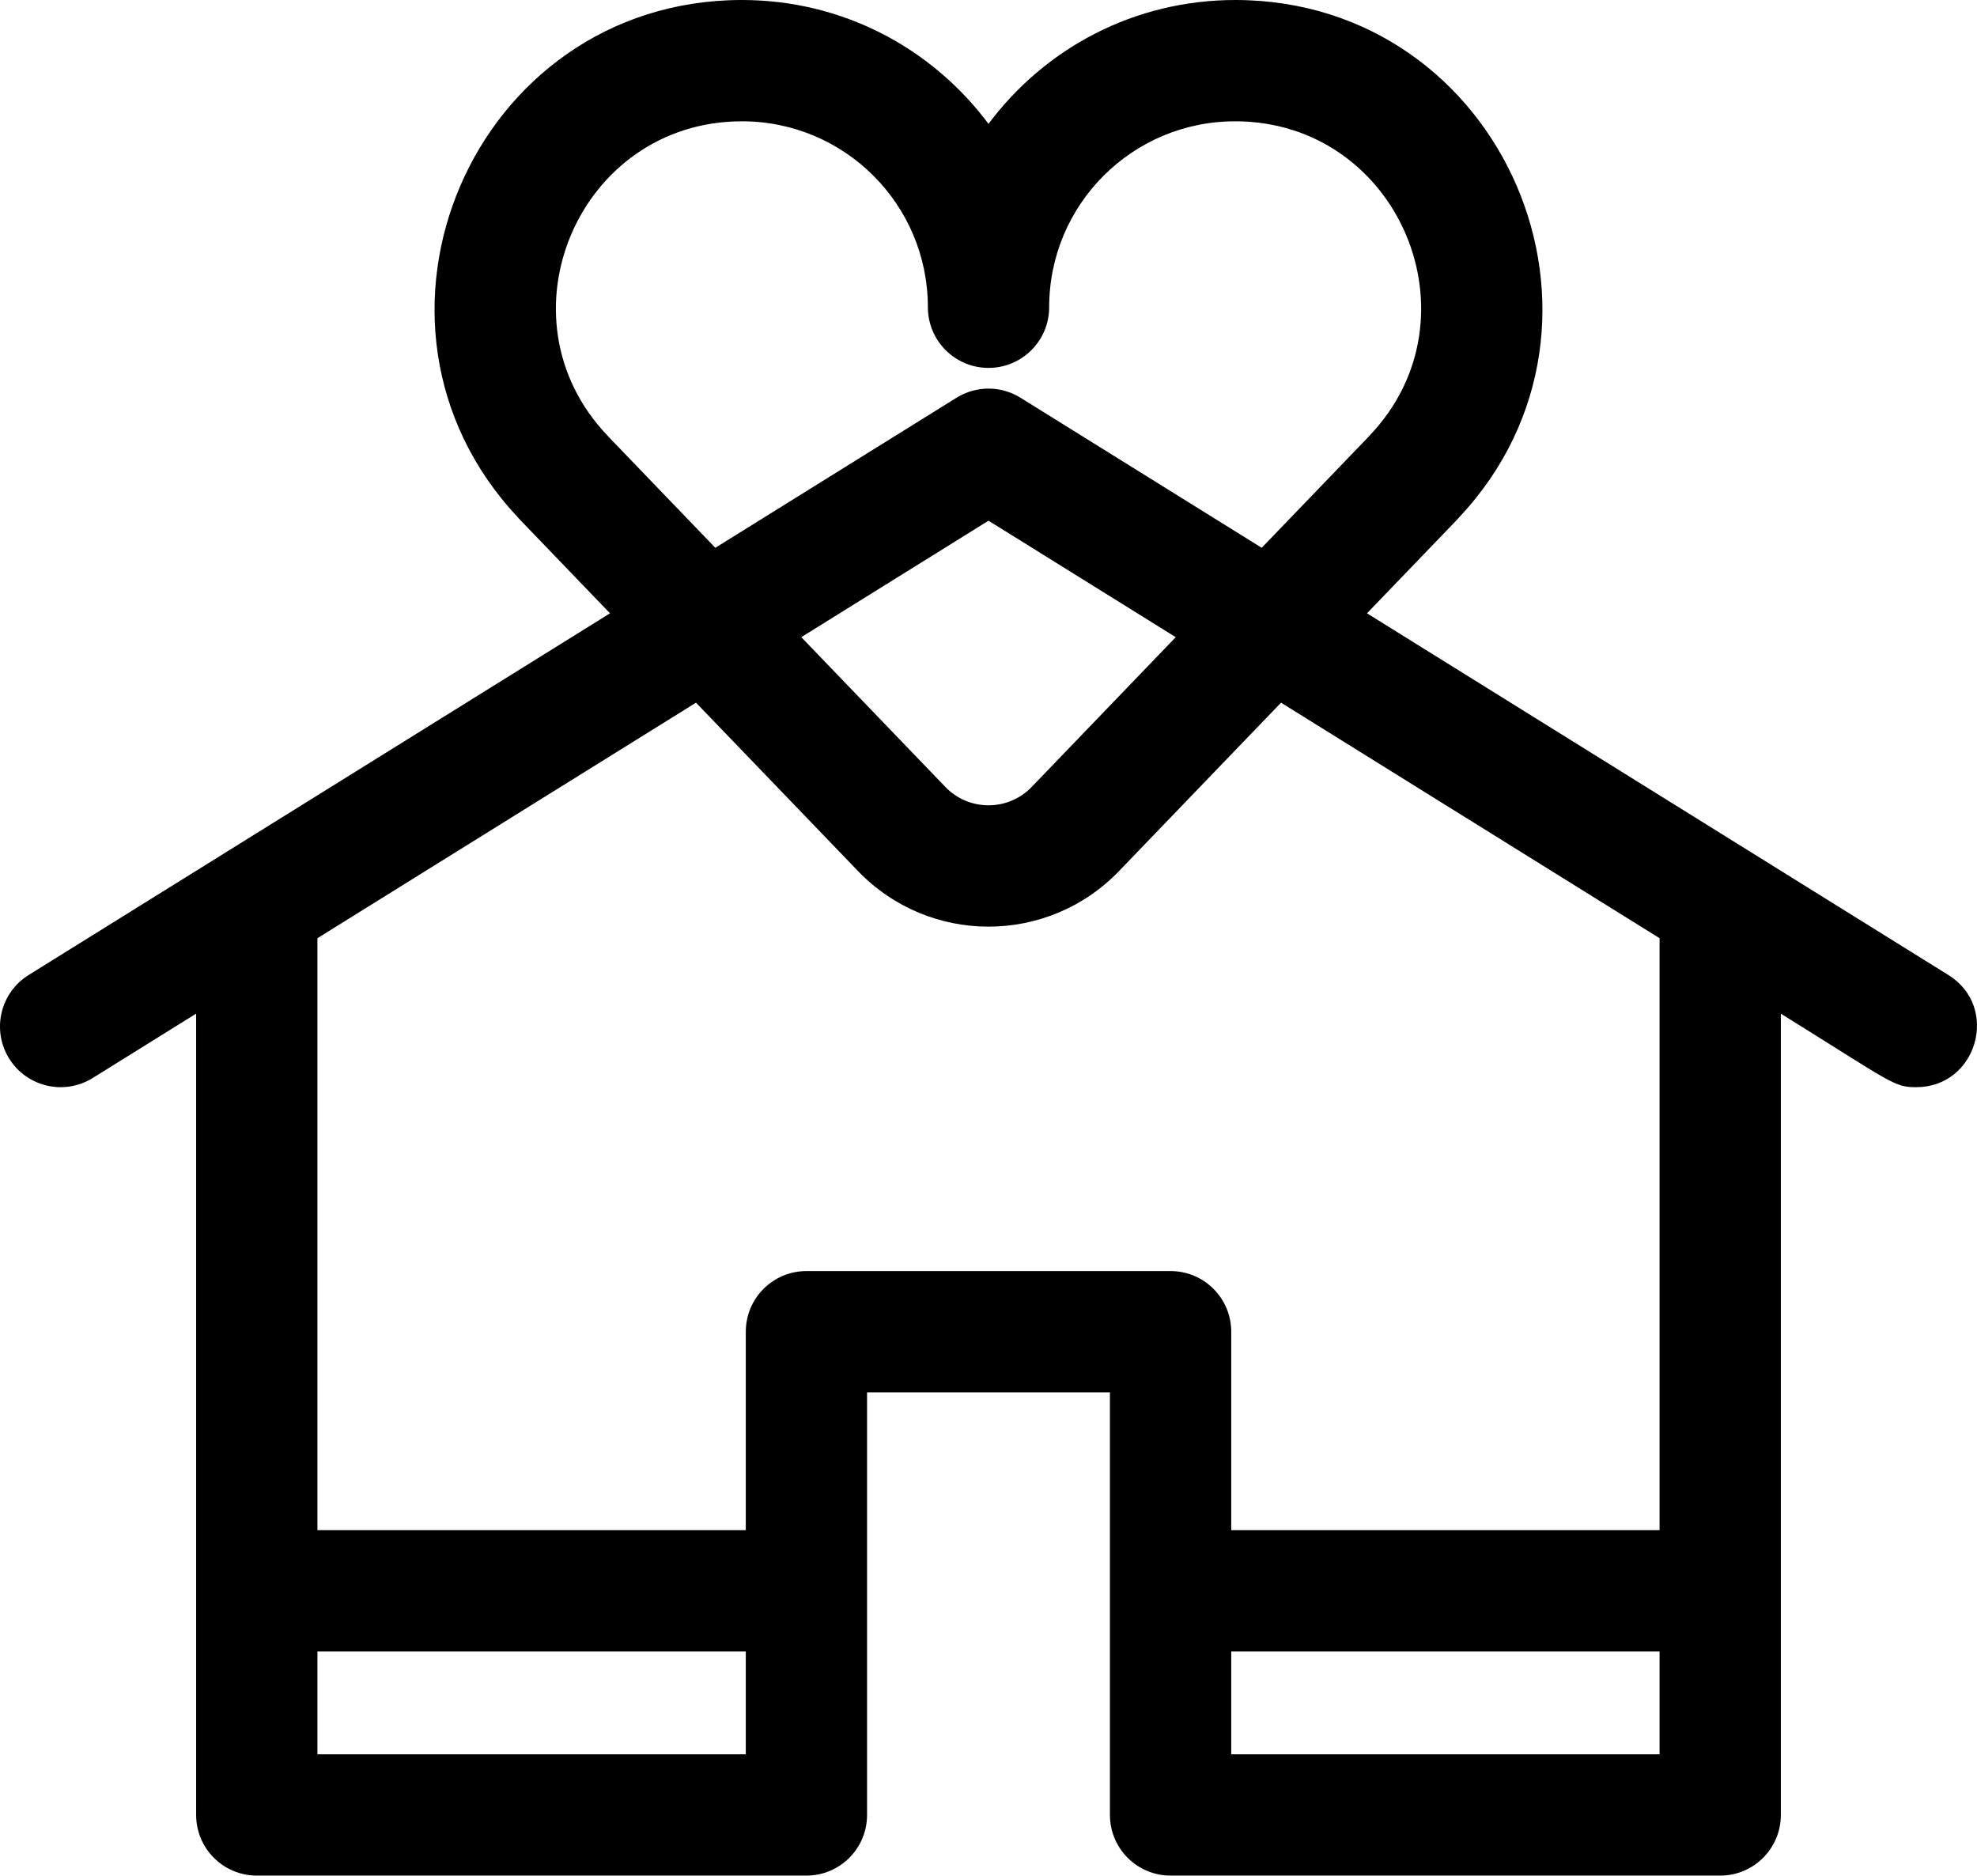
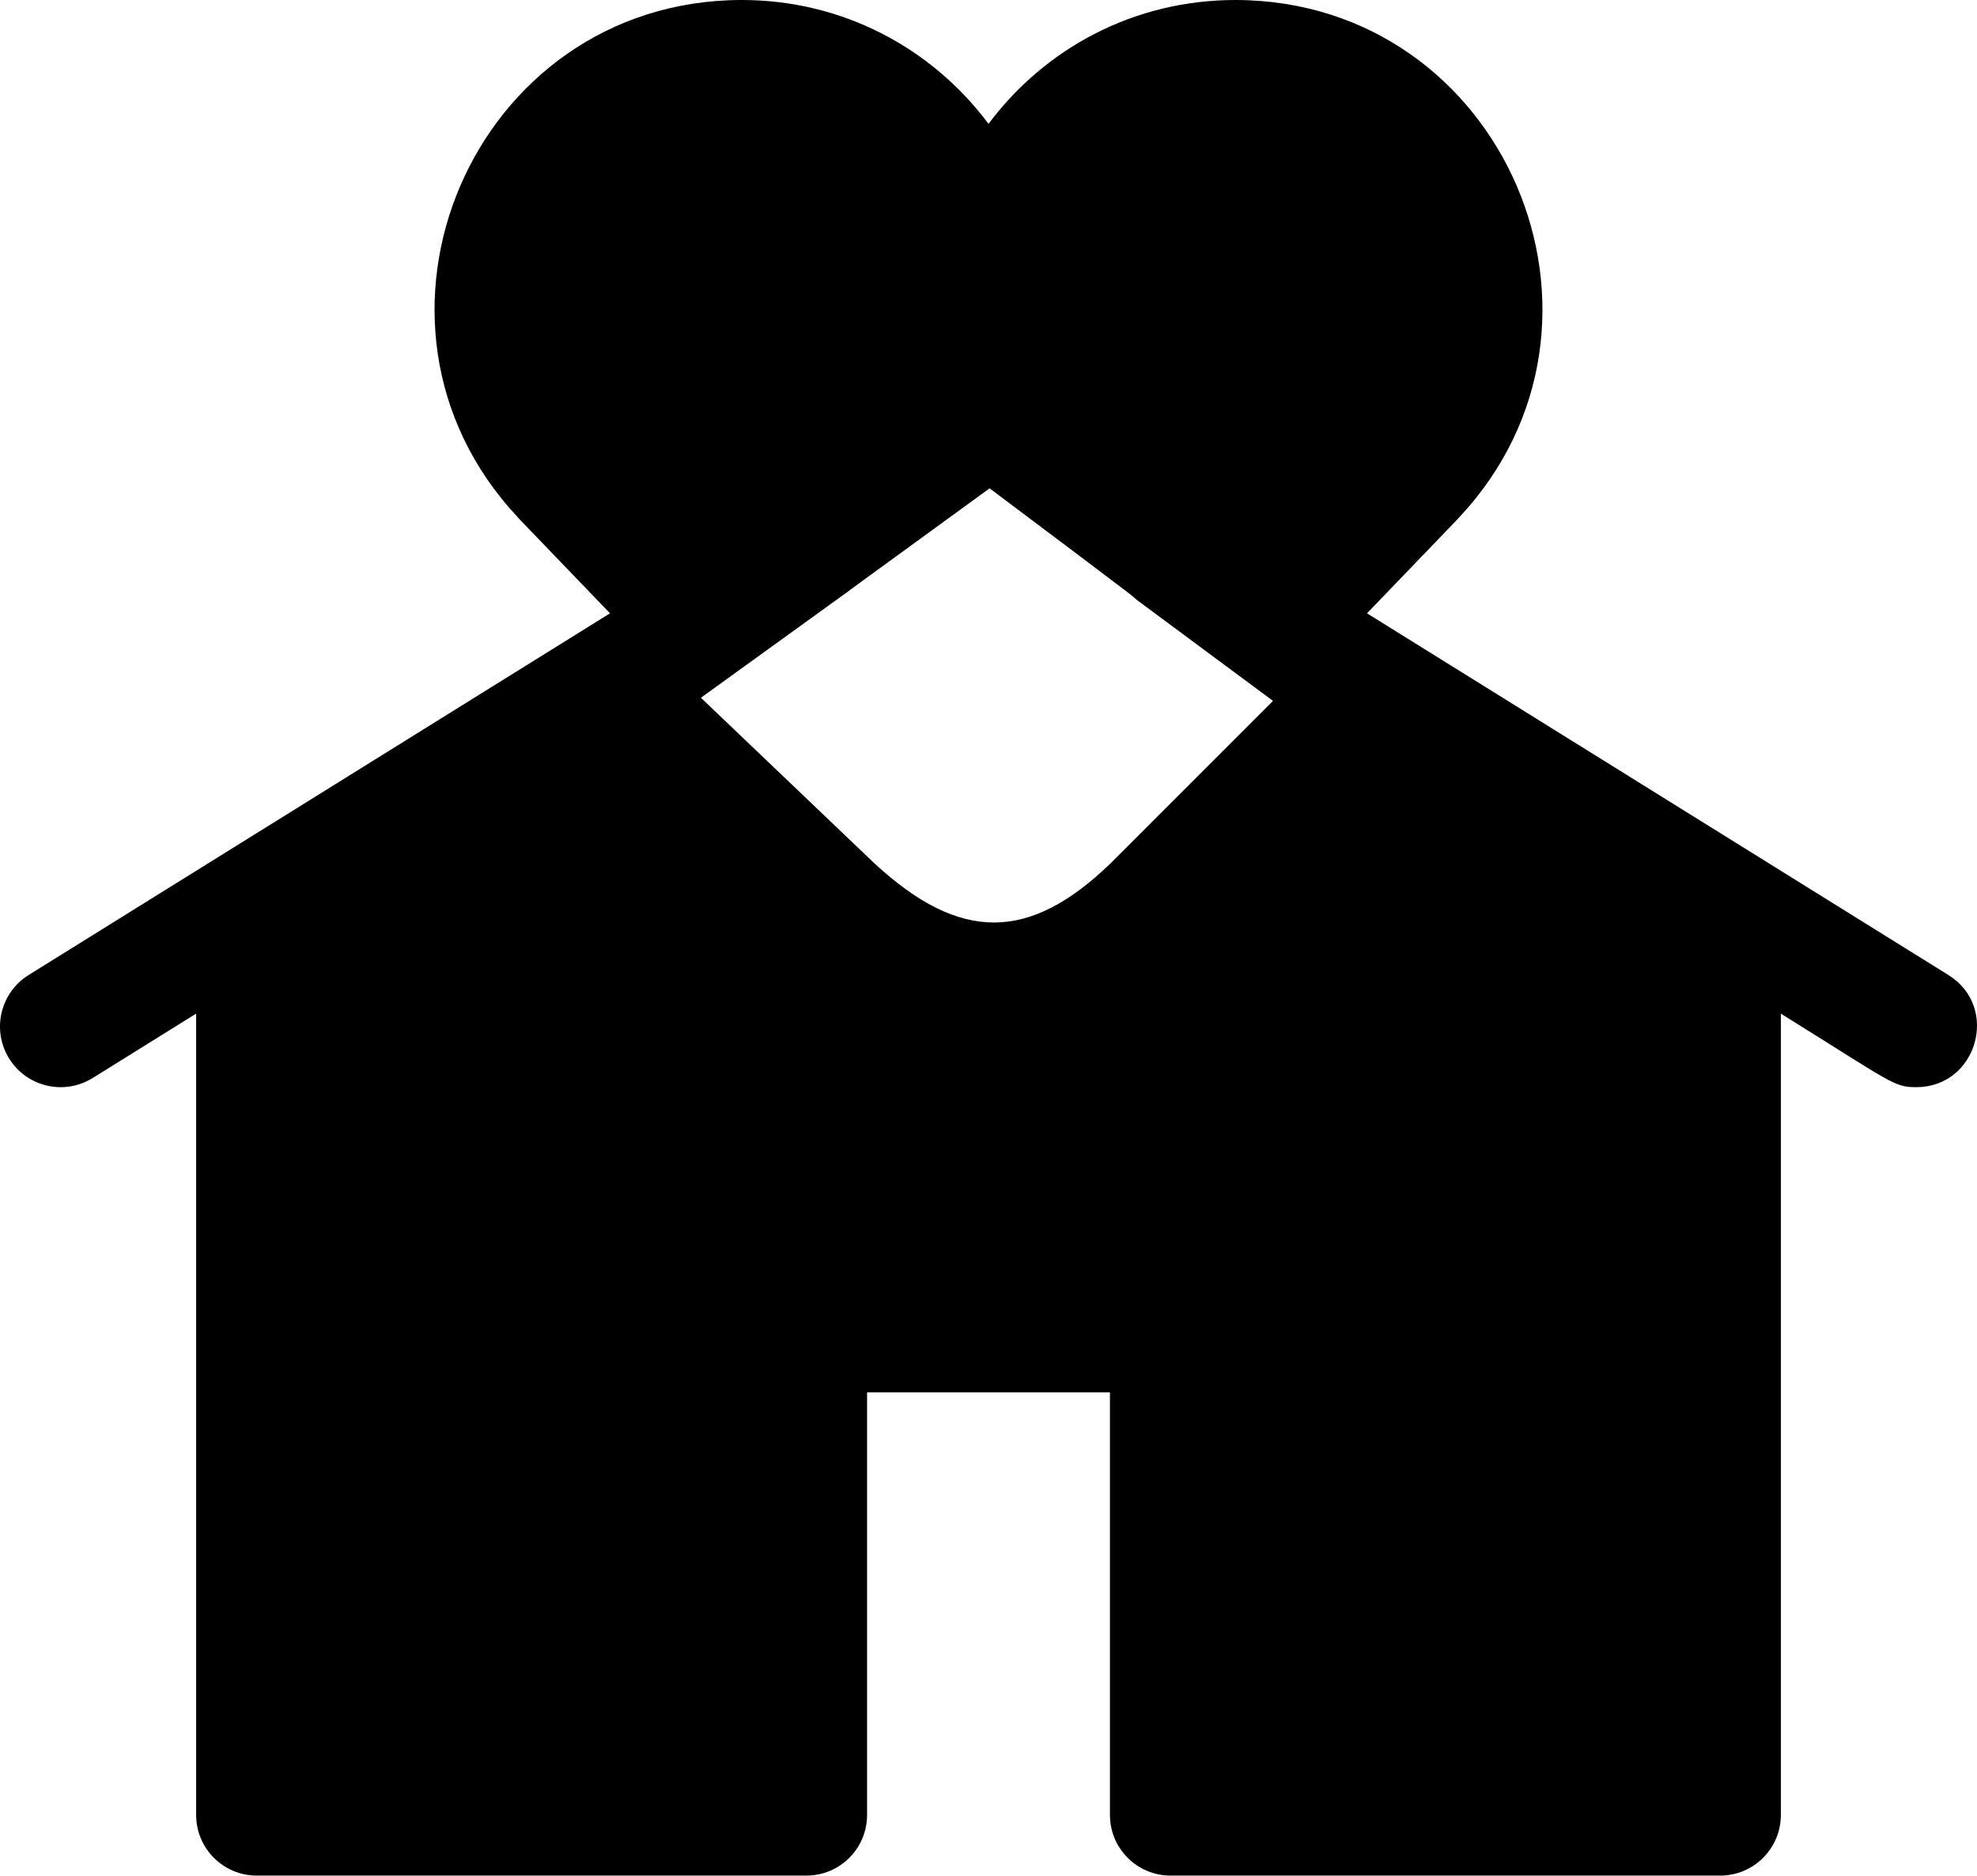
- <svg xmlns="http://www.w3.org/2000/svg" version="1.1" id="Layer_1" x="0px" y="0px" viewBox="0 0 244.51 231.941" xmlSpace="preserve" sodipodiDocname="shelter.svg" width="244.51" height="231.941" inkscapeVersion="1.1.1 (3bf5ae0d25, 2021-09-20)" xmlnsInkscape="http://www.inkscape.org/namespaces/inkscape" xmlnsSodipodi="http://sodipodi.sourceforge.net/DTD/sodipodi-0.dtd" xmlnsSvg="http://www.w3.org/2000/svg">
-   <defs id="defs45">
- 			
- 			
- 		</defs>
-   <sodipodiNamedview id="namedview43" pagecolor="#ffffff" bordercolor="#666666" borderopacity="1.0" inkscapePageshadow="2" inkscapePageopacity="0.0" inkscapePagecheckerboard="0" showgrid="false" inkscapeZoom="2.03" inkscapeCx="122.16" inkscapeCy="64.036" inkscapeWindow-width="1856" inkscapeWindow-height="1050" inkscapeWindow-x="0" inkscapeWindow-y="0" inkscapeWindow-maximized="1" inkscapeCurrent-layer="g8" />
-   <g id="g10" transform="translate(-45.7154,-103.9999)">
-     <g id="g8">
-       <path id="path895" d="M 91.65 0 C 58.487 0.096 41.433 39.85 64.031 63.961 C 64.121 64.065 64.212 64.166 64.307 64.266 L 75.445 75.844 C 45.461 94.496 12.646 114.909 3.539 120.574 C 0.022 122.762 -1.055 127.387 1.133 130.904 C 3.323 134.425 7.95 135.497 11.461 133.311 L 24.258 125.35 L 24.258 224.441 C 24.258 228.584 27.616 231.941 31.758 231.941 L 99.736 231.941 C 103.878 231.941 107.236 228.584 107.236 224.441 L 107.236 172.182 L 137.273 172.182 L 137.273 224.441 C 137.273 228.584 140.631 231.941 144.773 231.941 L 212.75 231.941 C 216.892 231.941 220.25 228.584 220.25 224.441 L 220.25 125.35 C 234.106 133.97 234.219 134.443 237.002 134.443 C 244.509 134.442 247.374 124.555 240.973 120.574 C 233.999 116.236 199.905 95.028 169.066 75.844 L 180.205 64.266 C 180.302 64.164 180.396 64.061 180.486 63.955 C 203.05 39.875 186.055 0.096 152.861 0 C 140.267 -0.019 129.238 5.97 122.256 15.318 C 115.227 5.906 104.179 0 91.76 0 L 91.65 0 z M 91.693 15 L 91.76 15 C 104.472 15 114.758 25.287 114.758 37.996 C 114.758 42.139 118.116 45.496 122.258 45.496 C 126.4 45.496 129.758 42.139 129.758 37.996 C 129.758 25.283 140.044 15 152.754 15 L 152.822 15 C 173.001 15.059 183.284 39.327 169.373 53.879 C 169.296 53.959 169.221 54.04 169.148 54.123 L 156.045 67.742 C 145.022 60.885 129.071 50.963 126.217 49.188 C 123.792 47.678 120.72 47.678 118.295 49.188 C 114.593 51.49 99.349 60.974 88.469 67.742 L 75.361 54.117 C 75.29 54.037 75.219 53.959 75.145 53.881 C 61.214 39.309 71.549 15.059 91.693 15 z M 122.256 64.391 C 124.96 66.073 136.539 73.275 145.412 78.795 L 127.602 97.309 C 124.679 100.347 119.834 100.344 116.914 97.309 L 99.102 78.793 L 122.256 64.391 z M 86.08 86.895 L 106.104 107.707 C 114.936 116.887 129.582 116.883 138.408 107.709 L 158.434 86.895 C 179.079 99.738 200.514 113.072 205.252 116.02 L 205.252 189.227 L 152.275 189.227 L 152.275 164.684 C 152.275 160.541 148.917 157.184 144.775 157.184 L 99.738 157.184 C 95.596 157.184 92.238 160.541 92.238 164.684 L 92.238 189.227 L 39.26 189.227 L 39.26 116.02 L 86.08 86.895 z M 39.26 204.227 L 92.238 204.227 L 92.238 216.941 L 39.26 216.941 L 39.26 204.227 z M 152.275 204.227 L 205.252 204.227 L 205.252 216.941 L 152.275 216.941 L 152.275 204.227 z " transform="translate(45.7154,103.9999)" />
-     </g>
+ <svg xmlns="http://www.w3.org/2000/svg" width="244.51" height="231.941" inkscapeVersion="1.1.1 (3bf5ae0d25, 2021-09-20)" sodipodiDocname="shelter.svg" version="1.1" viewBox="0 0 244.51 231.941" xmlSpace="preserve" xmlnsSvg="http://www.w3.org/2000/svg">
+   <sodipodiNamedview bordercolor="#666666" borderopacity="1.0" inkscapeCurrent-layer="g8" inkscapeCx="122.16" inkscapeCy="64.036" inkscapePagecheckerboard="0" inkscapePageopacity="0.0" inkscapePageshadow="2" inkscapeWindow-height="1050" inkscapeWindow-maximized="1" inkscapeWindow-width="1856" inkscapeWindow-x="0" inkscapeWindow-y="0" inkscapeZoom="2.03" pagecolor="#ffffff" showgrid="false" />
+   <g transform="translate(-45.7154,-103.9999)">
+     <path transform="translate(45.7154,103.9999)" d="m91.65 0c-33.163 0.096-50.217 39.85-27.619 63.961 0.09 0.104 0.18 0.205 0.275 0.305l11.139 11.578c-29.984 18.652-62.799 39.065-71.906 44.73-3.517 2.188-4.594 6.813-2.406 10.33 2.19 3.521 6.817 4.592 10.328 2.406l12.797-7.961v99.092c0 4.143 3.358 7.5 7.5 7.5h67.979c4.142 0 7.5-3.357 7.5-7.5v-52.26h30.037v52.26c0 4.143 3.358 7.5 7.5 7.5h67.977c4.142 0 7.5-3.357 7.5-7.5v-99.092c13.856 8.62 13.969 9.094 16.752 9.094 7.507-1e-3 10.372-9.888 3.971-13.869-6.973-4.338-41.067-25.547-71.906-44.73l11.139-11.578c0.097-0.102 0.191-0.205 0.281-0.311 22.564-24.08 5.569-63.859-27.625-63.955-12.594-0.019-23.623 5.97-30.605 15.318-7.029-9.412-18.077-15.318-30.496-15.318zm30.742 60.387c38.511 28.9-2.562-1.599 35.05 26.286l-20.133 20.134c-9.969 9.598-18.505 9.815-29.185-0.063l-21.436-20.458c38.056-27.498-0.886 0.696 35.703-25.899z" />
  </g>
-   <g id="g12" transform="translate(-45.7154,-103.9999)">
- </g>
-   <g id="g14" transform="translate(-45.7154,-103.9999)">
- </g>
-   <g id="g16" transform="translate(-45.7154,-103.9999)">
- </g>
-   <g id="g18" transform="translate(-45.7154,-103.9999)">
- </g>
-   <g id="g20" transform="translate(-45.7154,-103.9999)">
- </g>
-   <g id="g22" transform="translate(-45.7154,-103.9999)">
- </g>
-   <g id="g24" transform="translate(-45.7154,-103.9999)">
- </g>
-   <g id="g26" transform="translate(-45.7154,-103.9999)">
- </g>
-   <g id="g28" transform="translate(-45.7154,-103.9999)">
- </g>
-   <g id="g30" transform="translate(-45.7154,-103.9999)">
- </g>
-   <g id="g32" transform="translate(-45.7154,-103.9999)">
- </g>
-   <g id="g34" transform="translate(-45.7154,-103.9999)">
- </g>
-   <g id="g36" transform="translate(-45.7154,-103.9999)">
- </g>
-   <g id="g38" transform="translate(-45.7154,-103.9999)">
- </g>
-   <g id="g40" transform="translate(-45.7154,-103.9999)">
- </g>
</svg>
